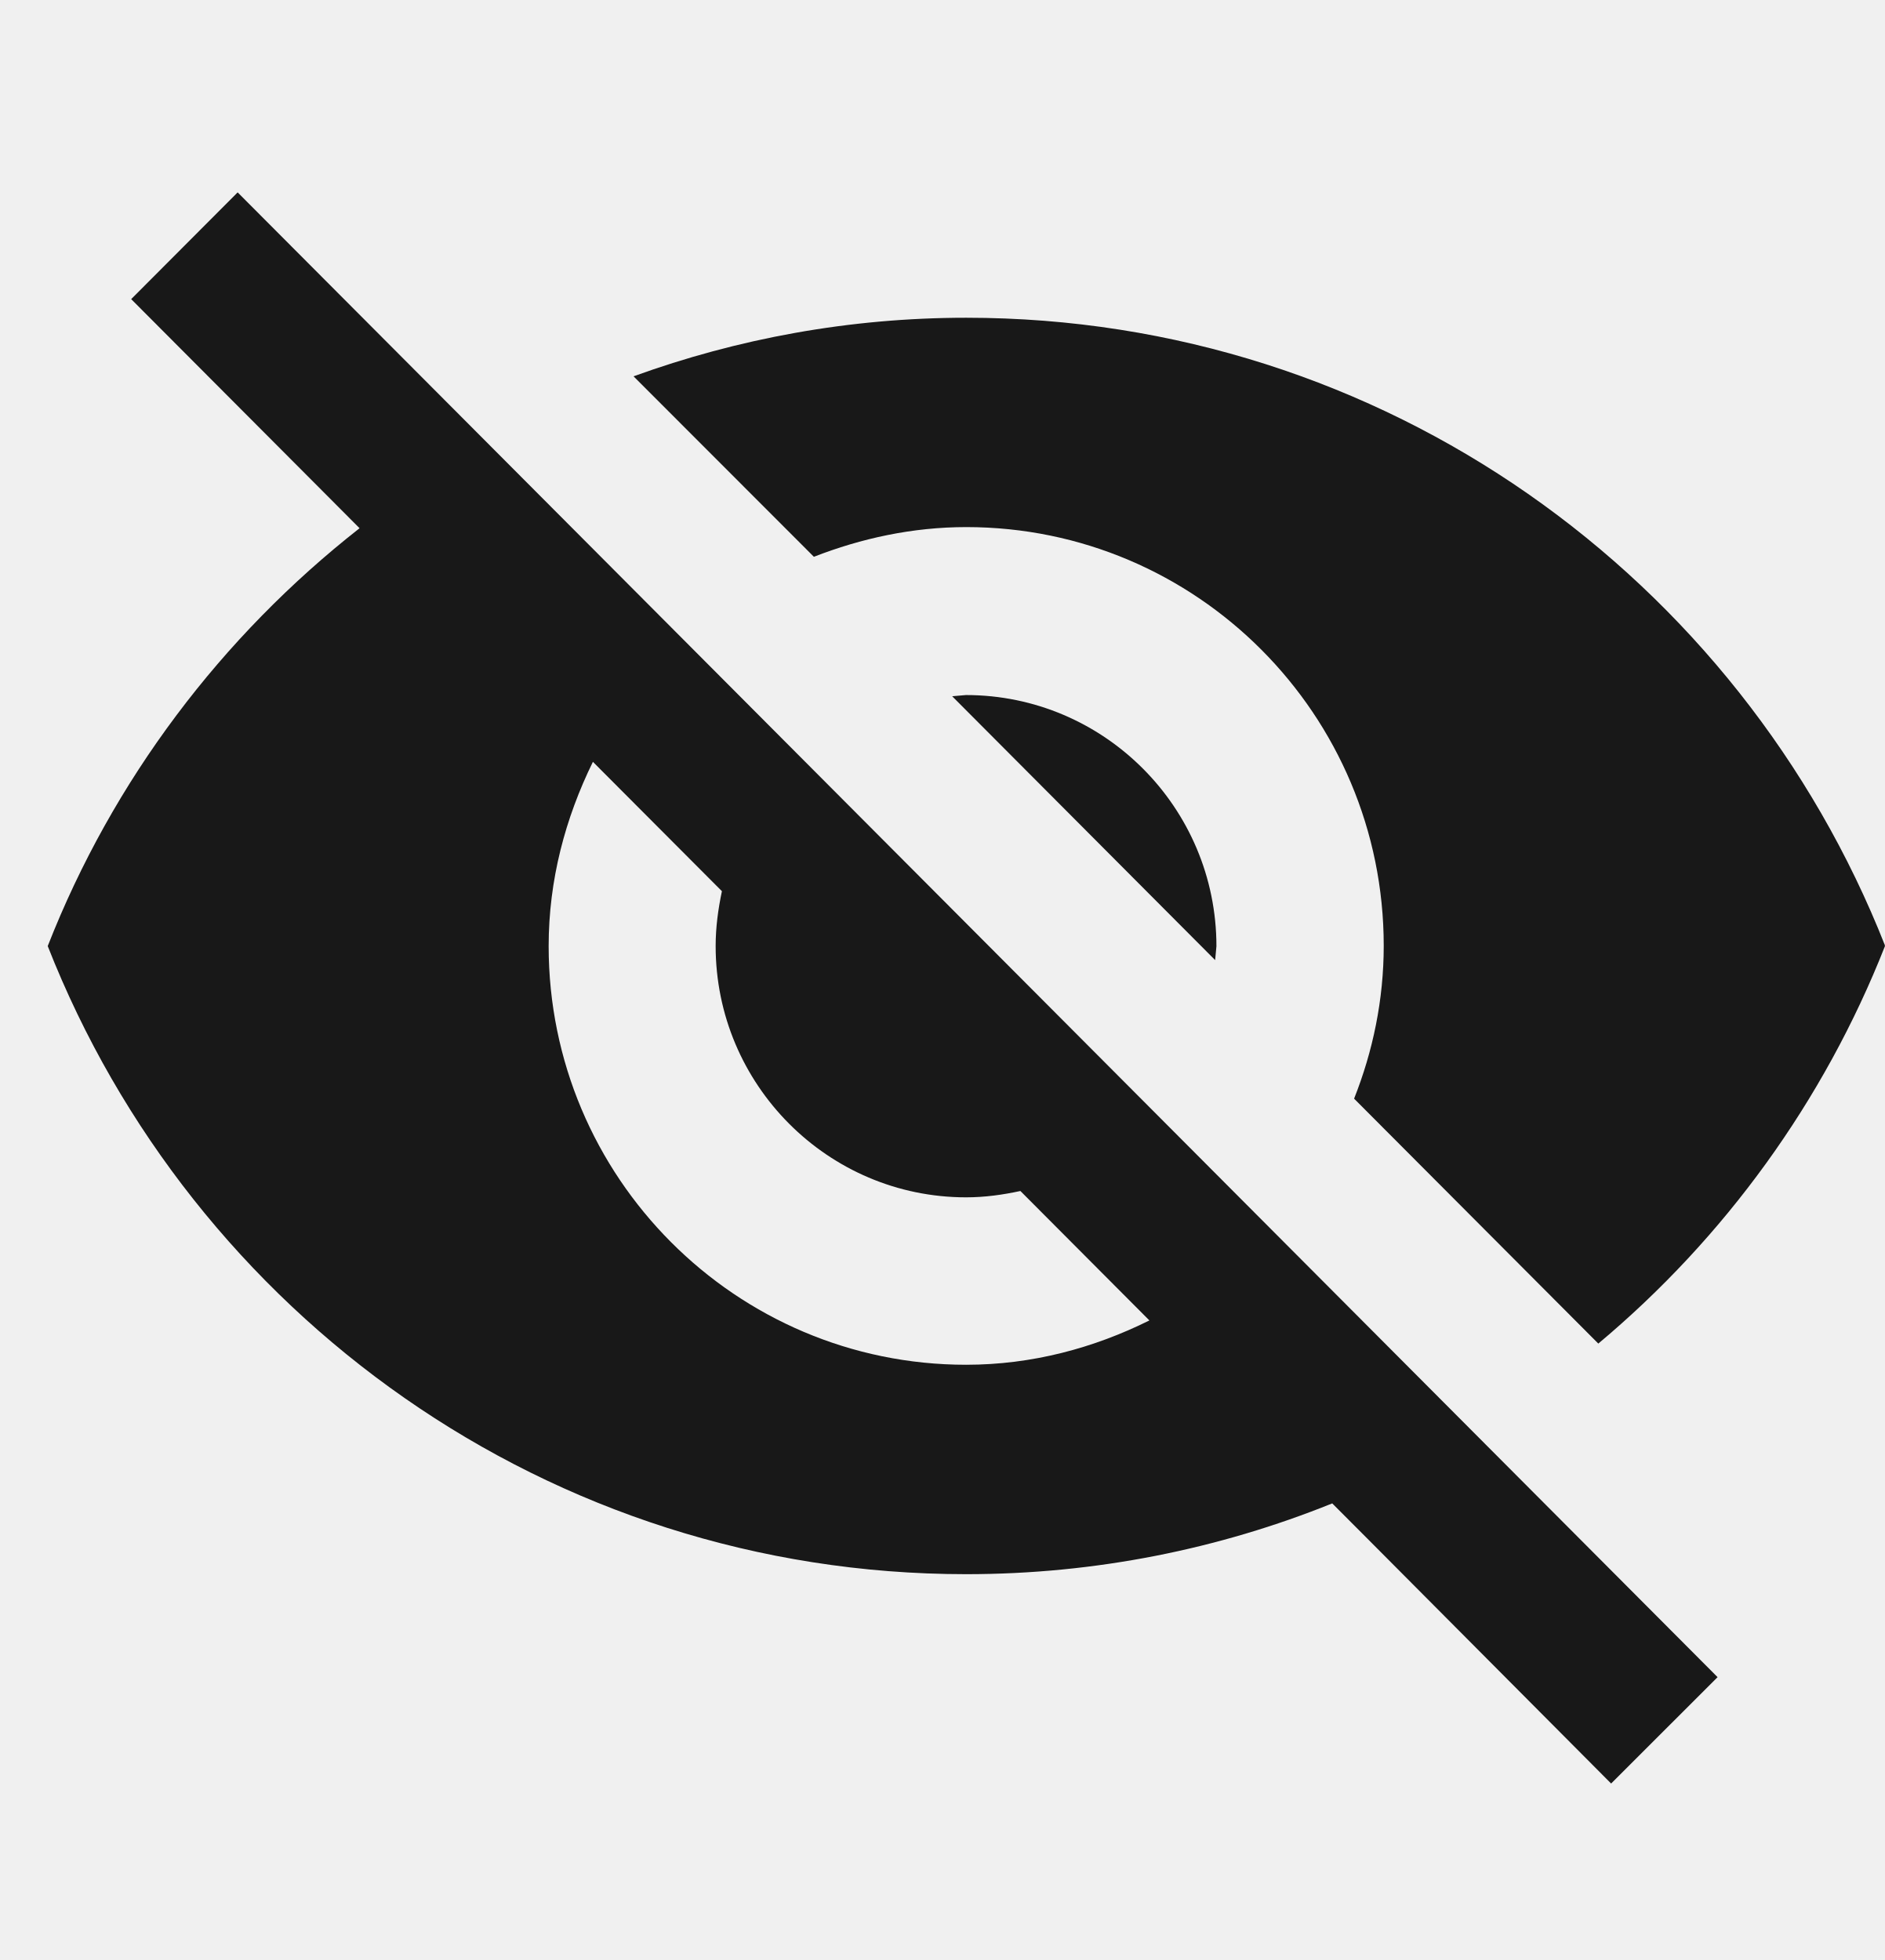
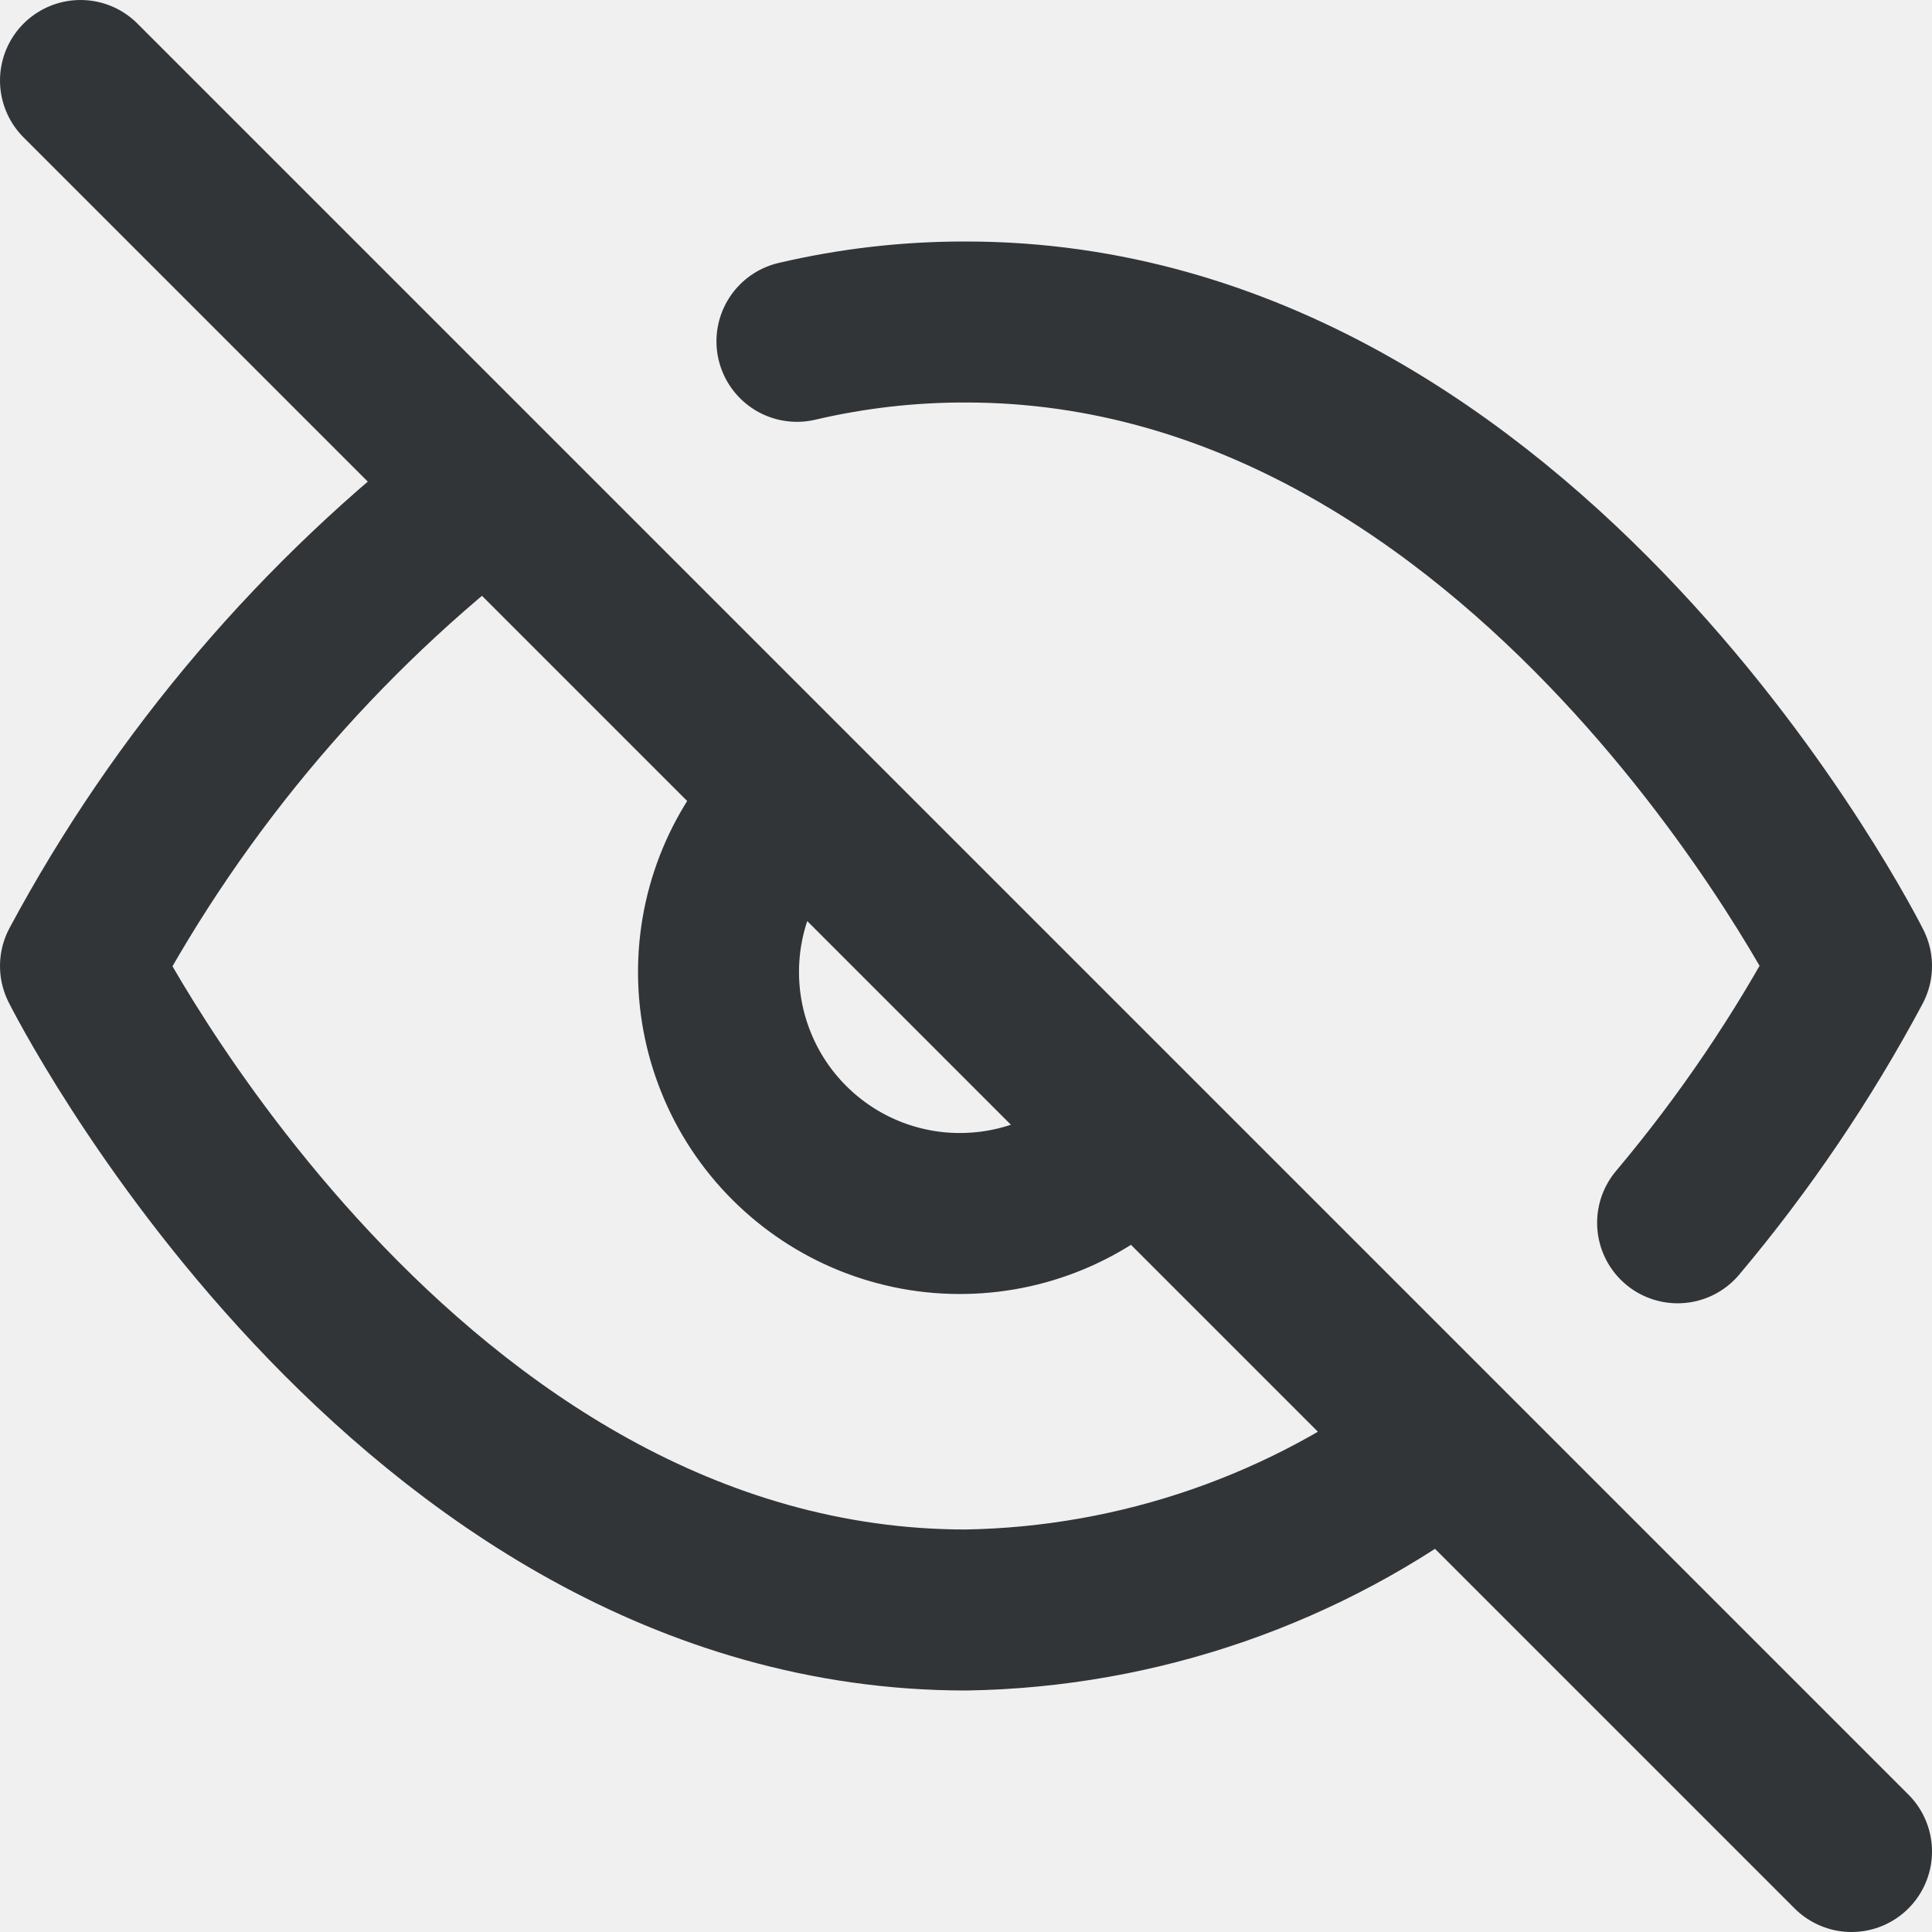
- <svg xmlns="http://www.w3.org/2000/svg" width="25" height="26" viewBox="0 0 25 26" fill="none">
-   <g id="invisible 1" clip-path="url(#clip0_920_18590)">
-     <g id="Group">
-       <g id="Group_2">
-         <g id="Group_3">
-           <path id="Vector" d="M12.629 9.236L16.117 12.736L16.134 12.552C16.134 10.714 14.644 9.22 12.812 9.22L12.629 9.236Z" fill="#181818" />
-           <path id="Vector_2" d="M12.816 6.992C15.873 6.992 18.353 9.48 18.353 12.546C18.353 13.263 18.209 13.946 17.96 14.574L21.199 17.823C22.871 16.423 24.189 14.613 25.003 12.546C23.082 7.669 18.359 4.215 12.816 4.215C11.266 4.215 9.782 4.492 8.403 4.992L10.795 7.386C11.421 7.142 12.102 6.992 12.816 6.992Z" fill="#181818" />
-           <path id="Vector_3" d="M1.74 3.968L4.265 6.501L4.769 7.007C2.942 8.44 1.497 10.345 0.633 12.55C2.549 17.427 7.277 20.882 12.814 20.882C14.531 20.882 16.17 20.548 17.67 19.943L18.141 20.415L21.369 23.659L22.781 22.248L3.152 2.552L1.74 3.968ZM7.864 10.106L9.575 11.822C9.525 12.061 9.492 12.3 9.492 12.55C9.492 14.389 10.982 15.883 12.814 15.883C13.063 15.883 13.302 15.849 13.534 15.799L15.245 17.516C14.508 17.882 13.689 18.104 12.814 18.104C9.758 18.104 7.277 15.616 7.277 12.55C7.277 11.672 7.499 10.85 7.864 10.106Z" fill="#181818" />
-         </g>
-       </g>
-     </g>
+ <svg xmlns="http://www.w3.org/2000/svg" width="24" height="24" viewBox="0 0 24 24" fill="none">
+   <g clip-path="url(#clip0_2131_21314)">
+     <path d="M17.94 17.94C16.231 19.243 14.149 19.965 12 20C5 20 1 12 1 12C2.244 9.682 3.969 7.657 6.06 6.06M9.9 4.24C10.588 4.079 11.293 3.998 12 4C19 4 23 12 23 12C22.393 13.136 21.669 14.205 20.84 15.19M14.12 14.12C13.845 14.415 13.514 14.651 13.146 14.815C12.778 14.979 12.381 15.067 11.978 15.074C11.575 15.082 11.175 15.007 10.802 14.857C10.428 14.706 10.089 14.481 9.804 14.196C9.519 13.911 9.294 13.572 9.144 13.198C8.993 12.825 8.919 12.425 8.926 12.022C8.933 11.619 9.021 11.222 9.185 10.854C9.349 10.486 9.585 10.155 9.88 9.88M1 1L12 12L23 23" stroke="#323538" stroke-width="2" stroke-linecap="round" stroke-linejoin="round" />
  </g>
  <defs>
-     <clipPath id="clip0_920_18590">
-       <rect width="24.368" height="24.445" fill="white" transform="translate(0.631836 0.88208)" />
+     <clipPath id="clip0_2131_21314">
+       <rect width="24" height="24" fill="white" />
    </clipPath>
  </defs>
</svg>
